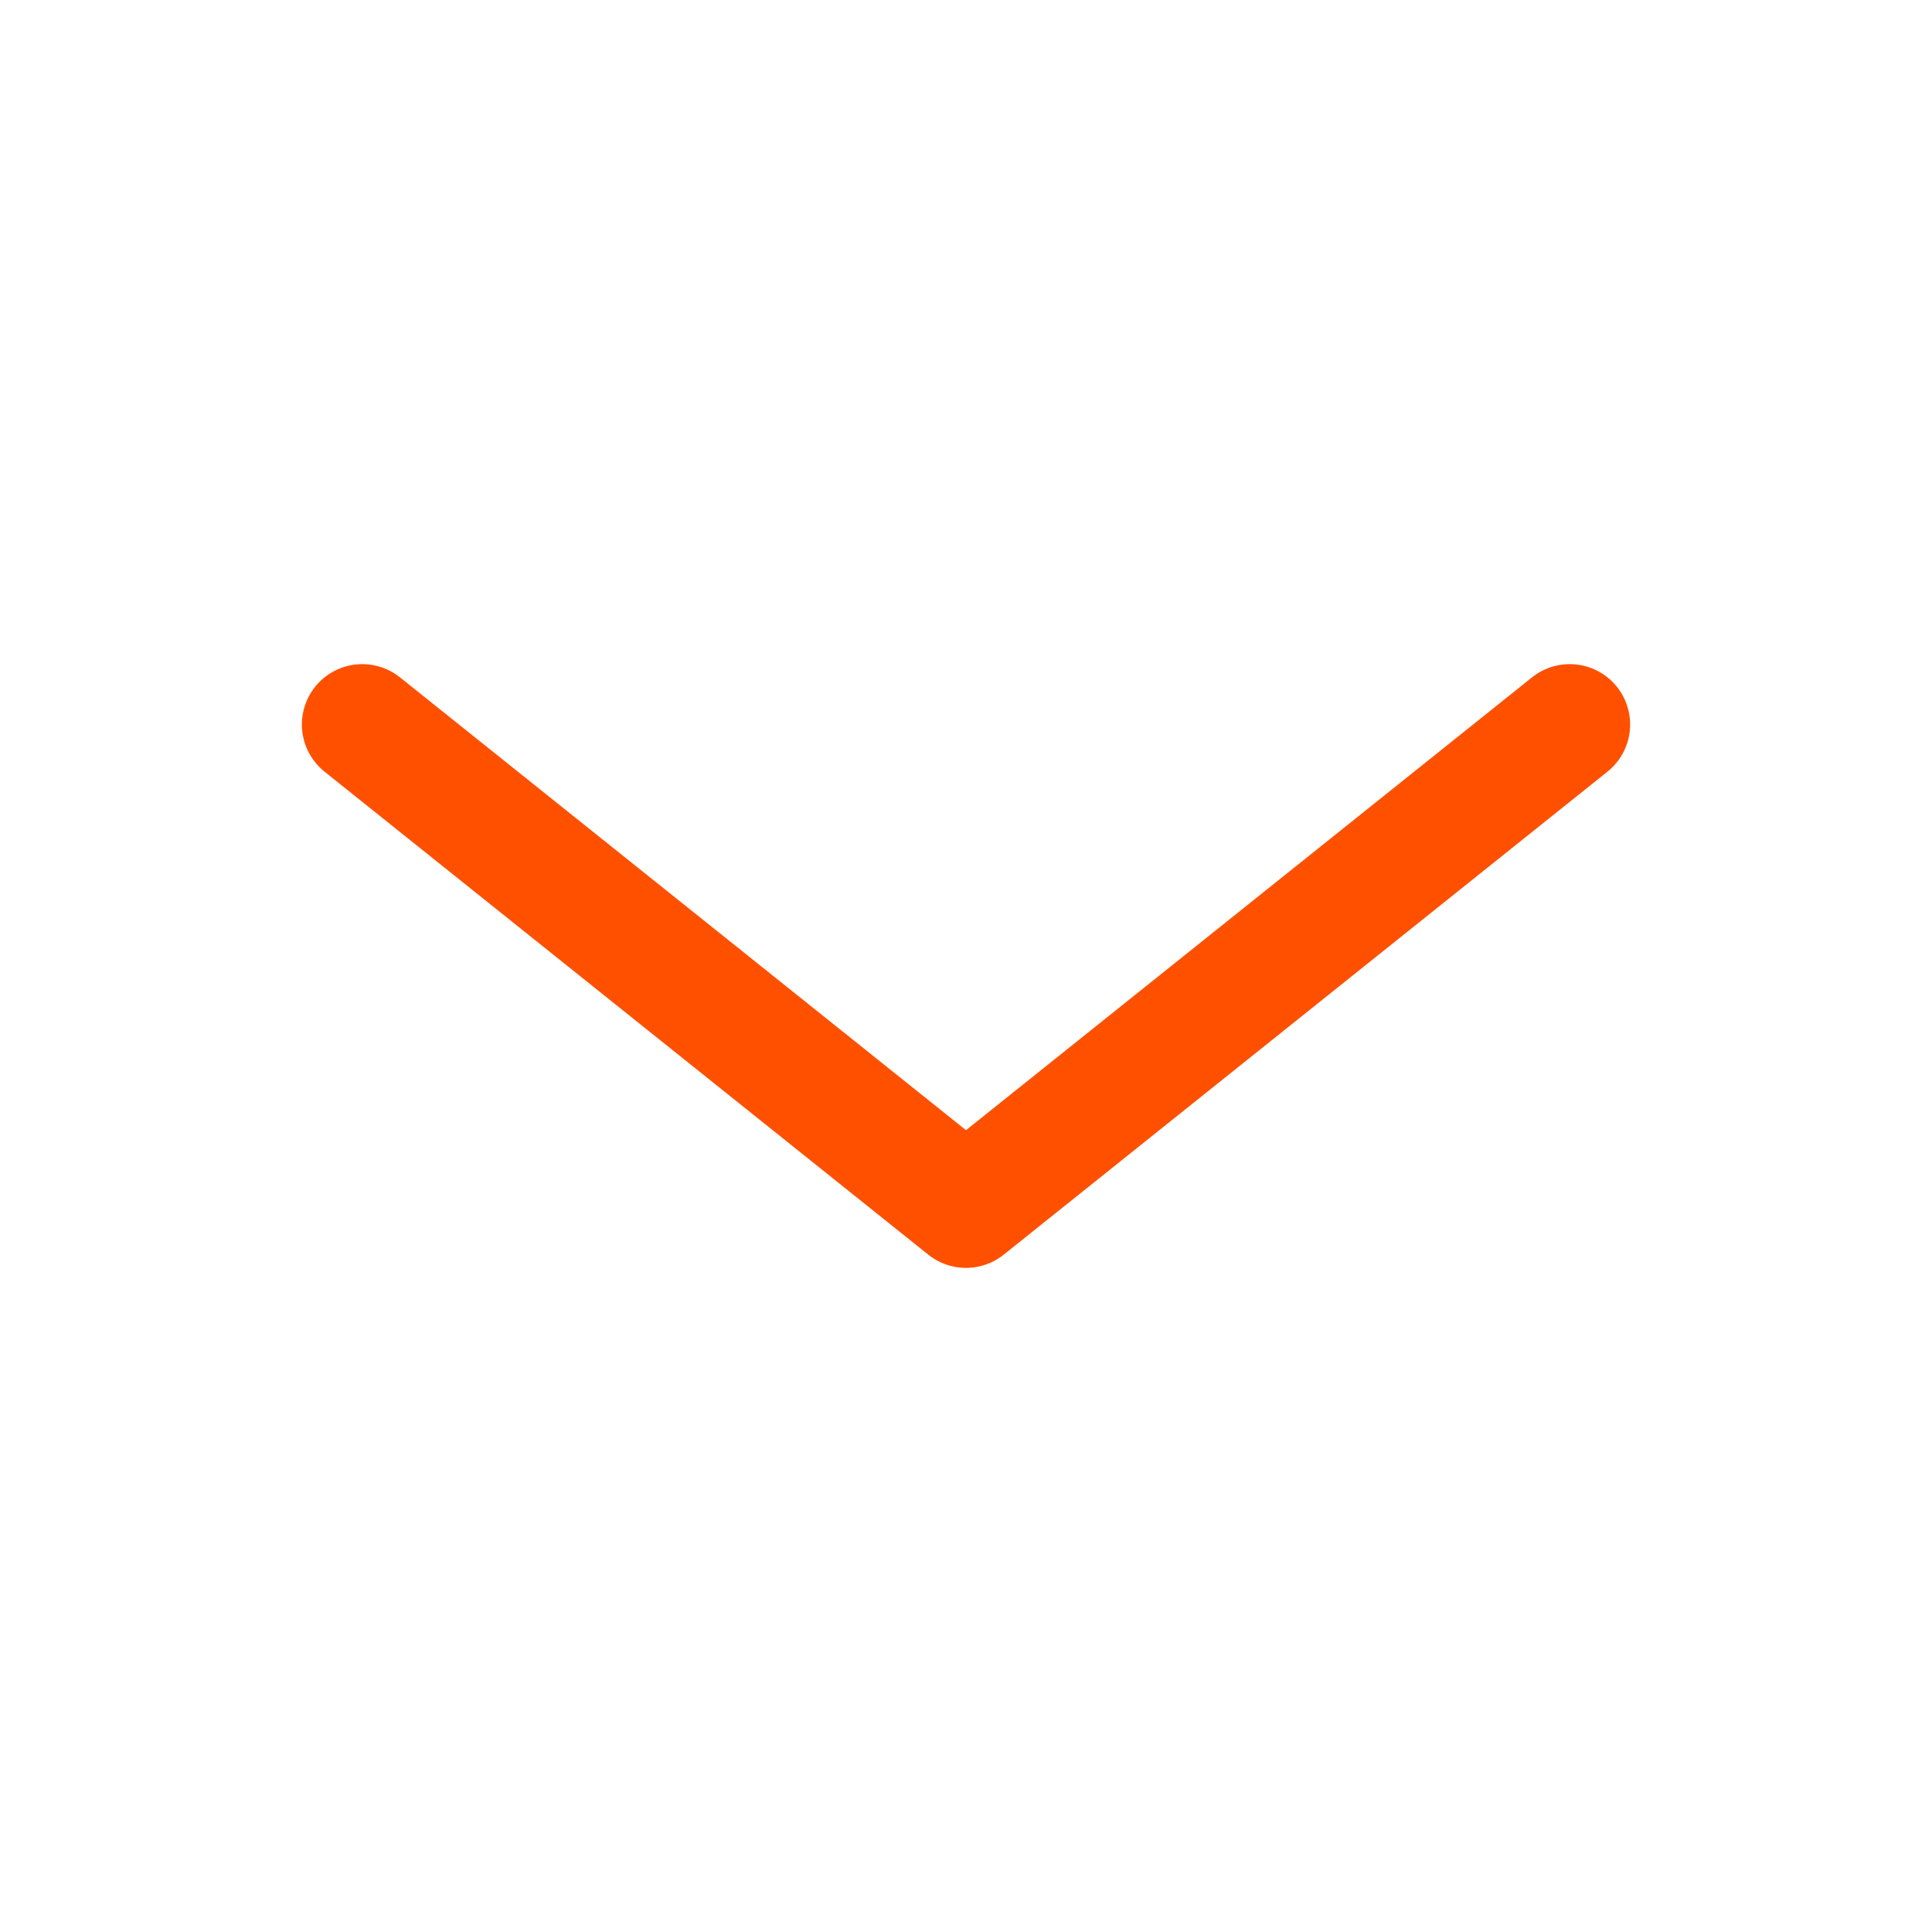
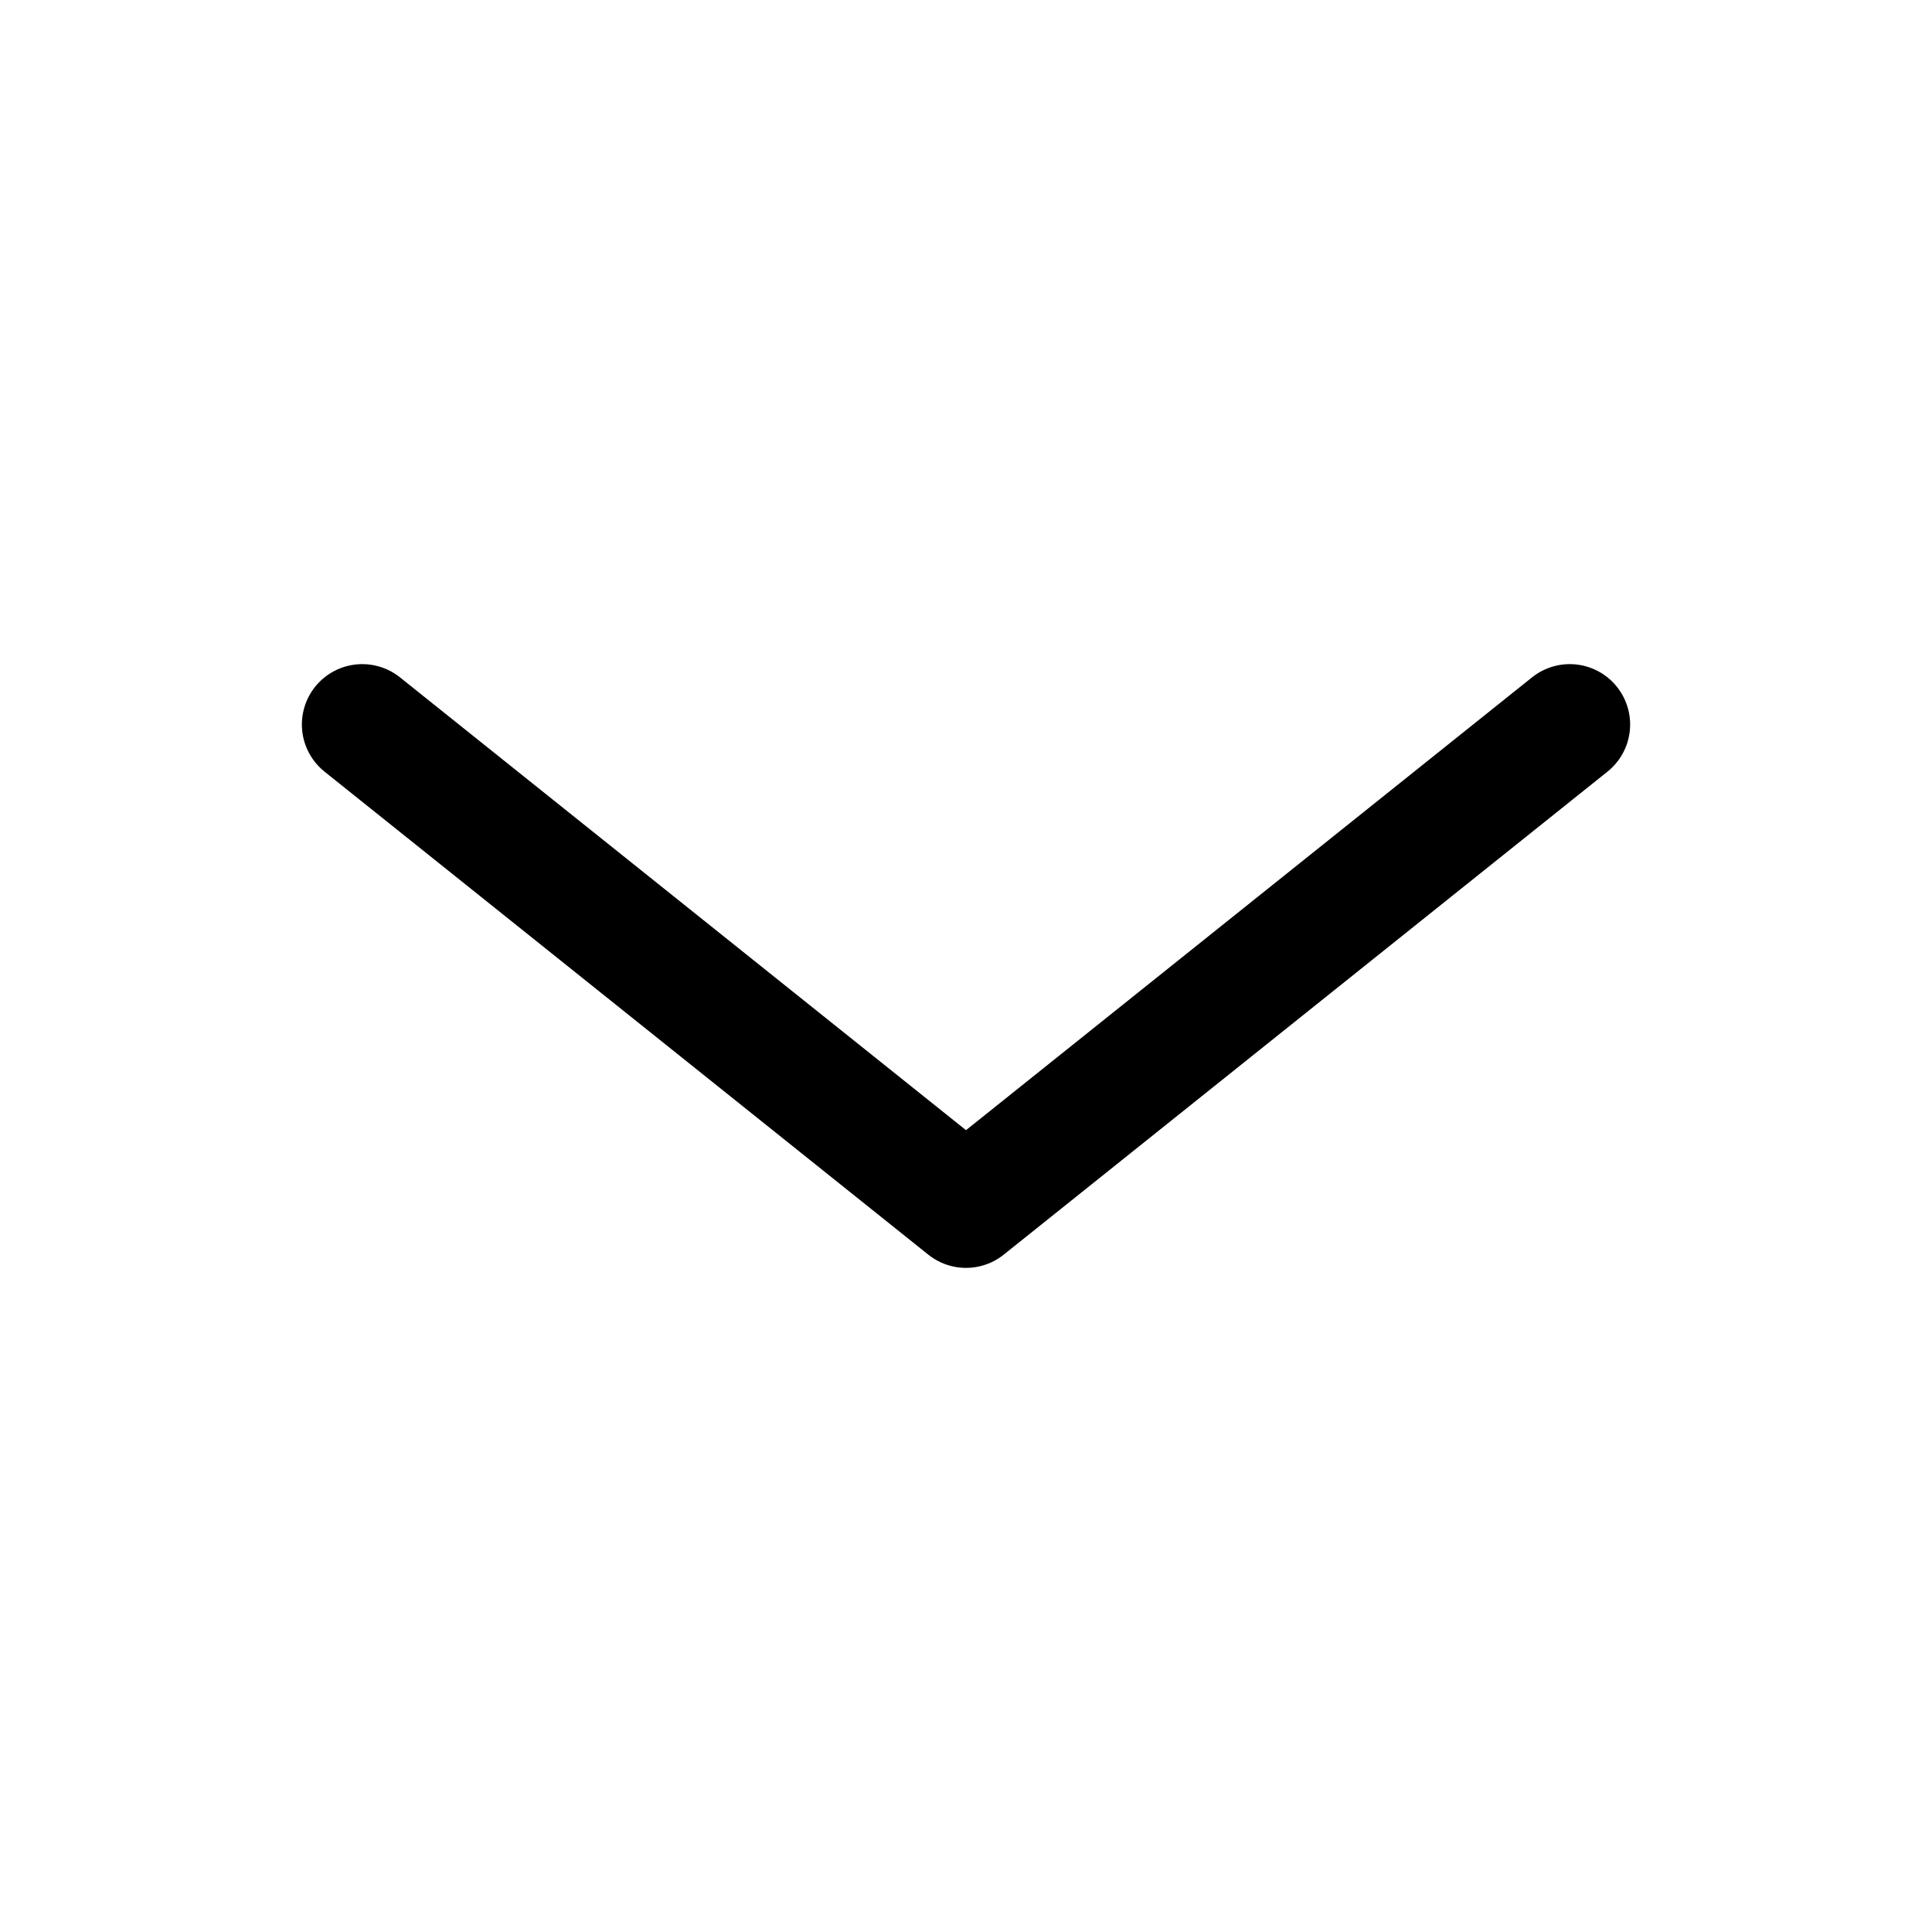
<svg xmlns="http://www.w3.org/2000/svg" width="16" height="16" viewBox="0 0 16 16" fill="none">
-   <path d="M3 6L8 10L13 6" stroke="#FF5000" stroke-width="" stroke-linecap="round" stroke-linejoin="round" />
+   <path d="M3 6L8 10L13 6" stroke="currentColor" stroke-width="" stroke-linecap="round" stroke-linejoin="round" />
</svg>
